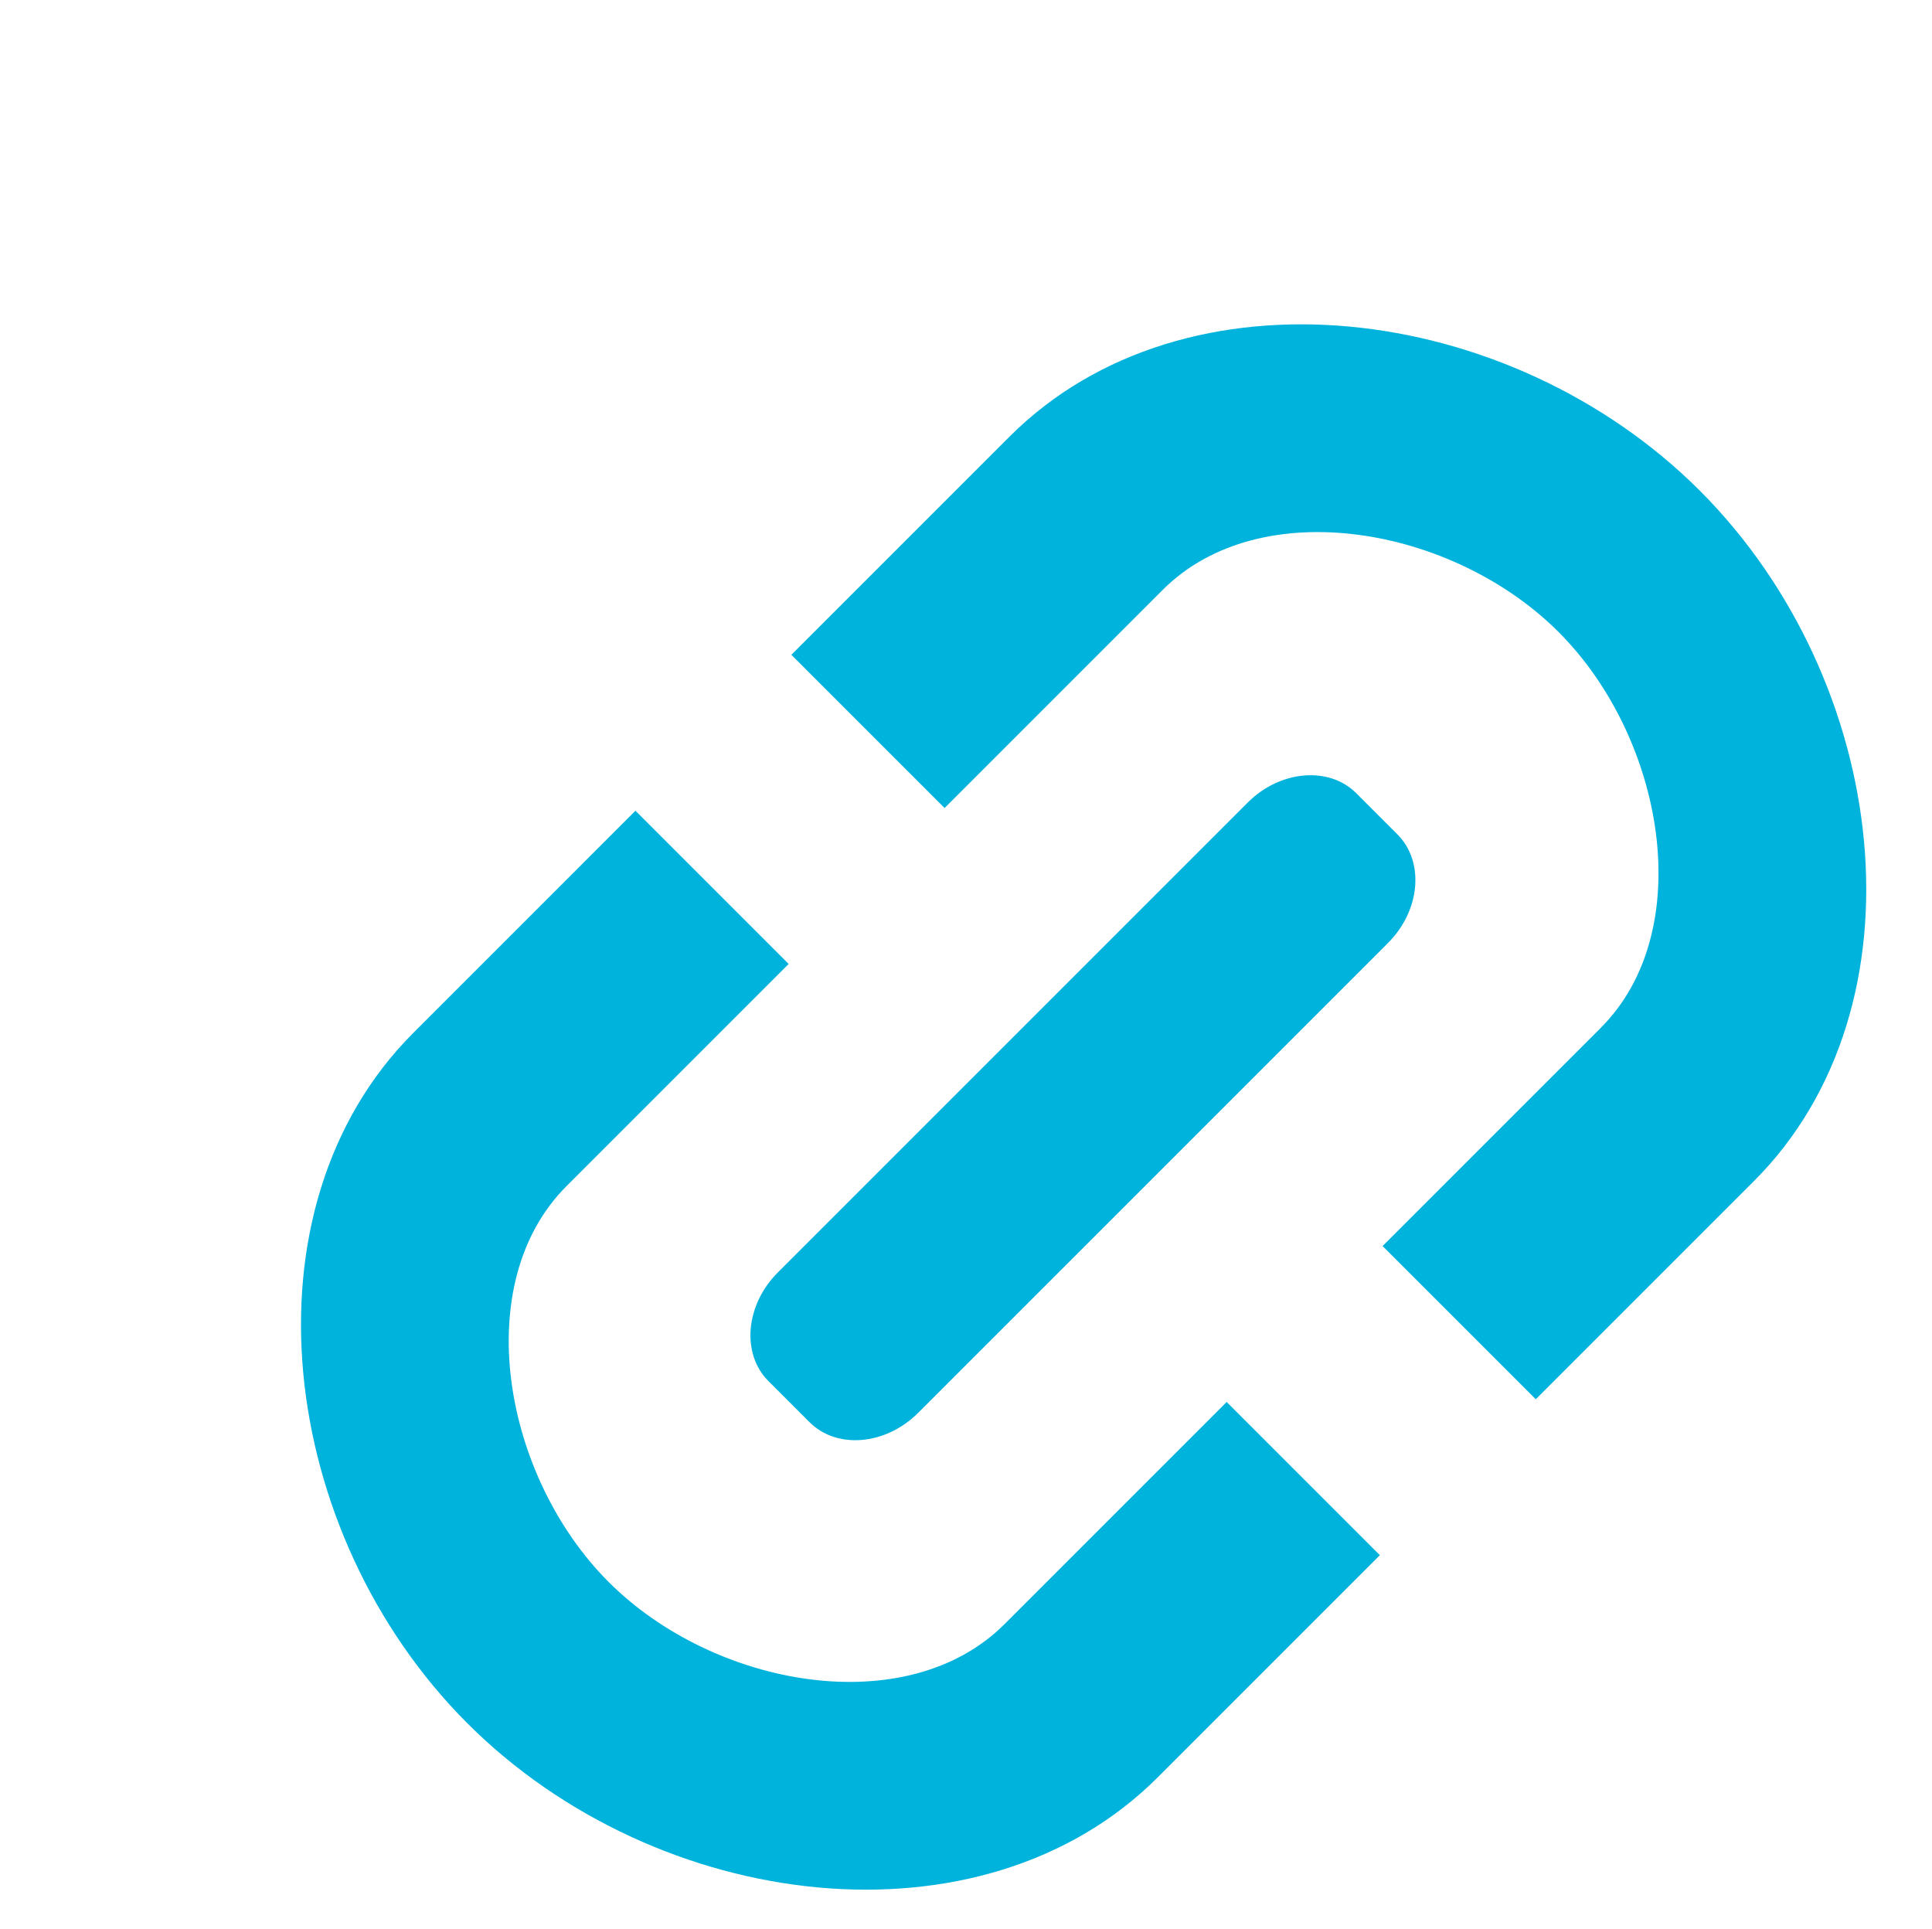
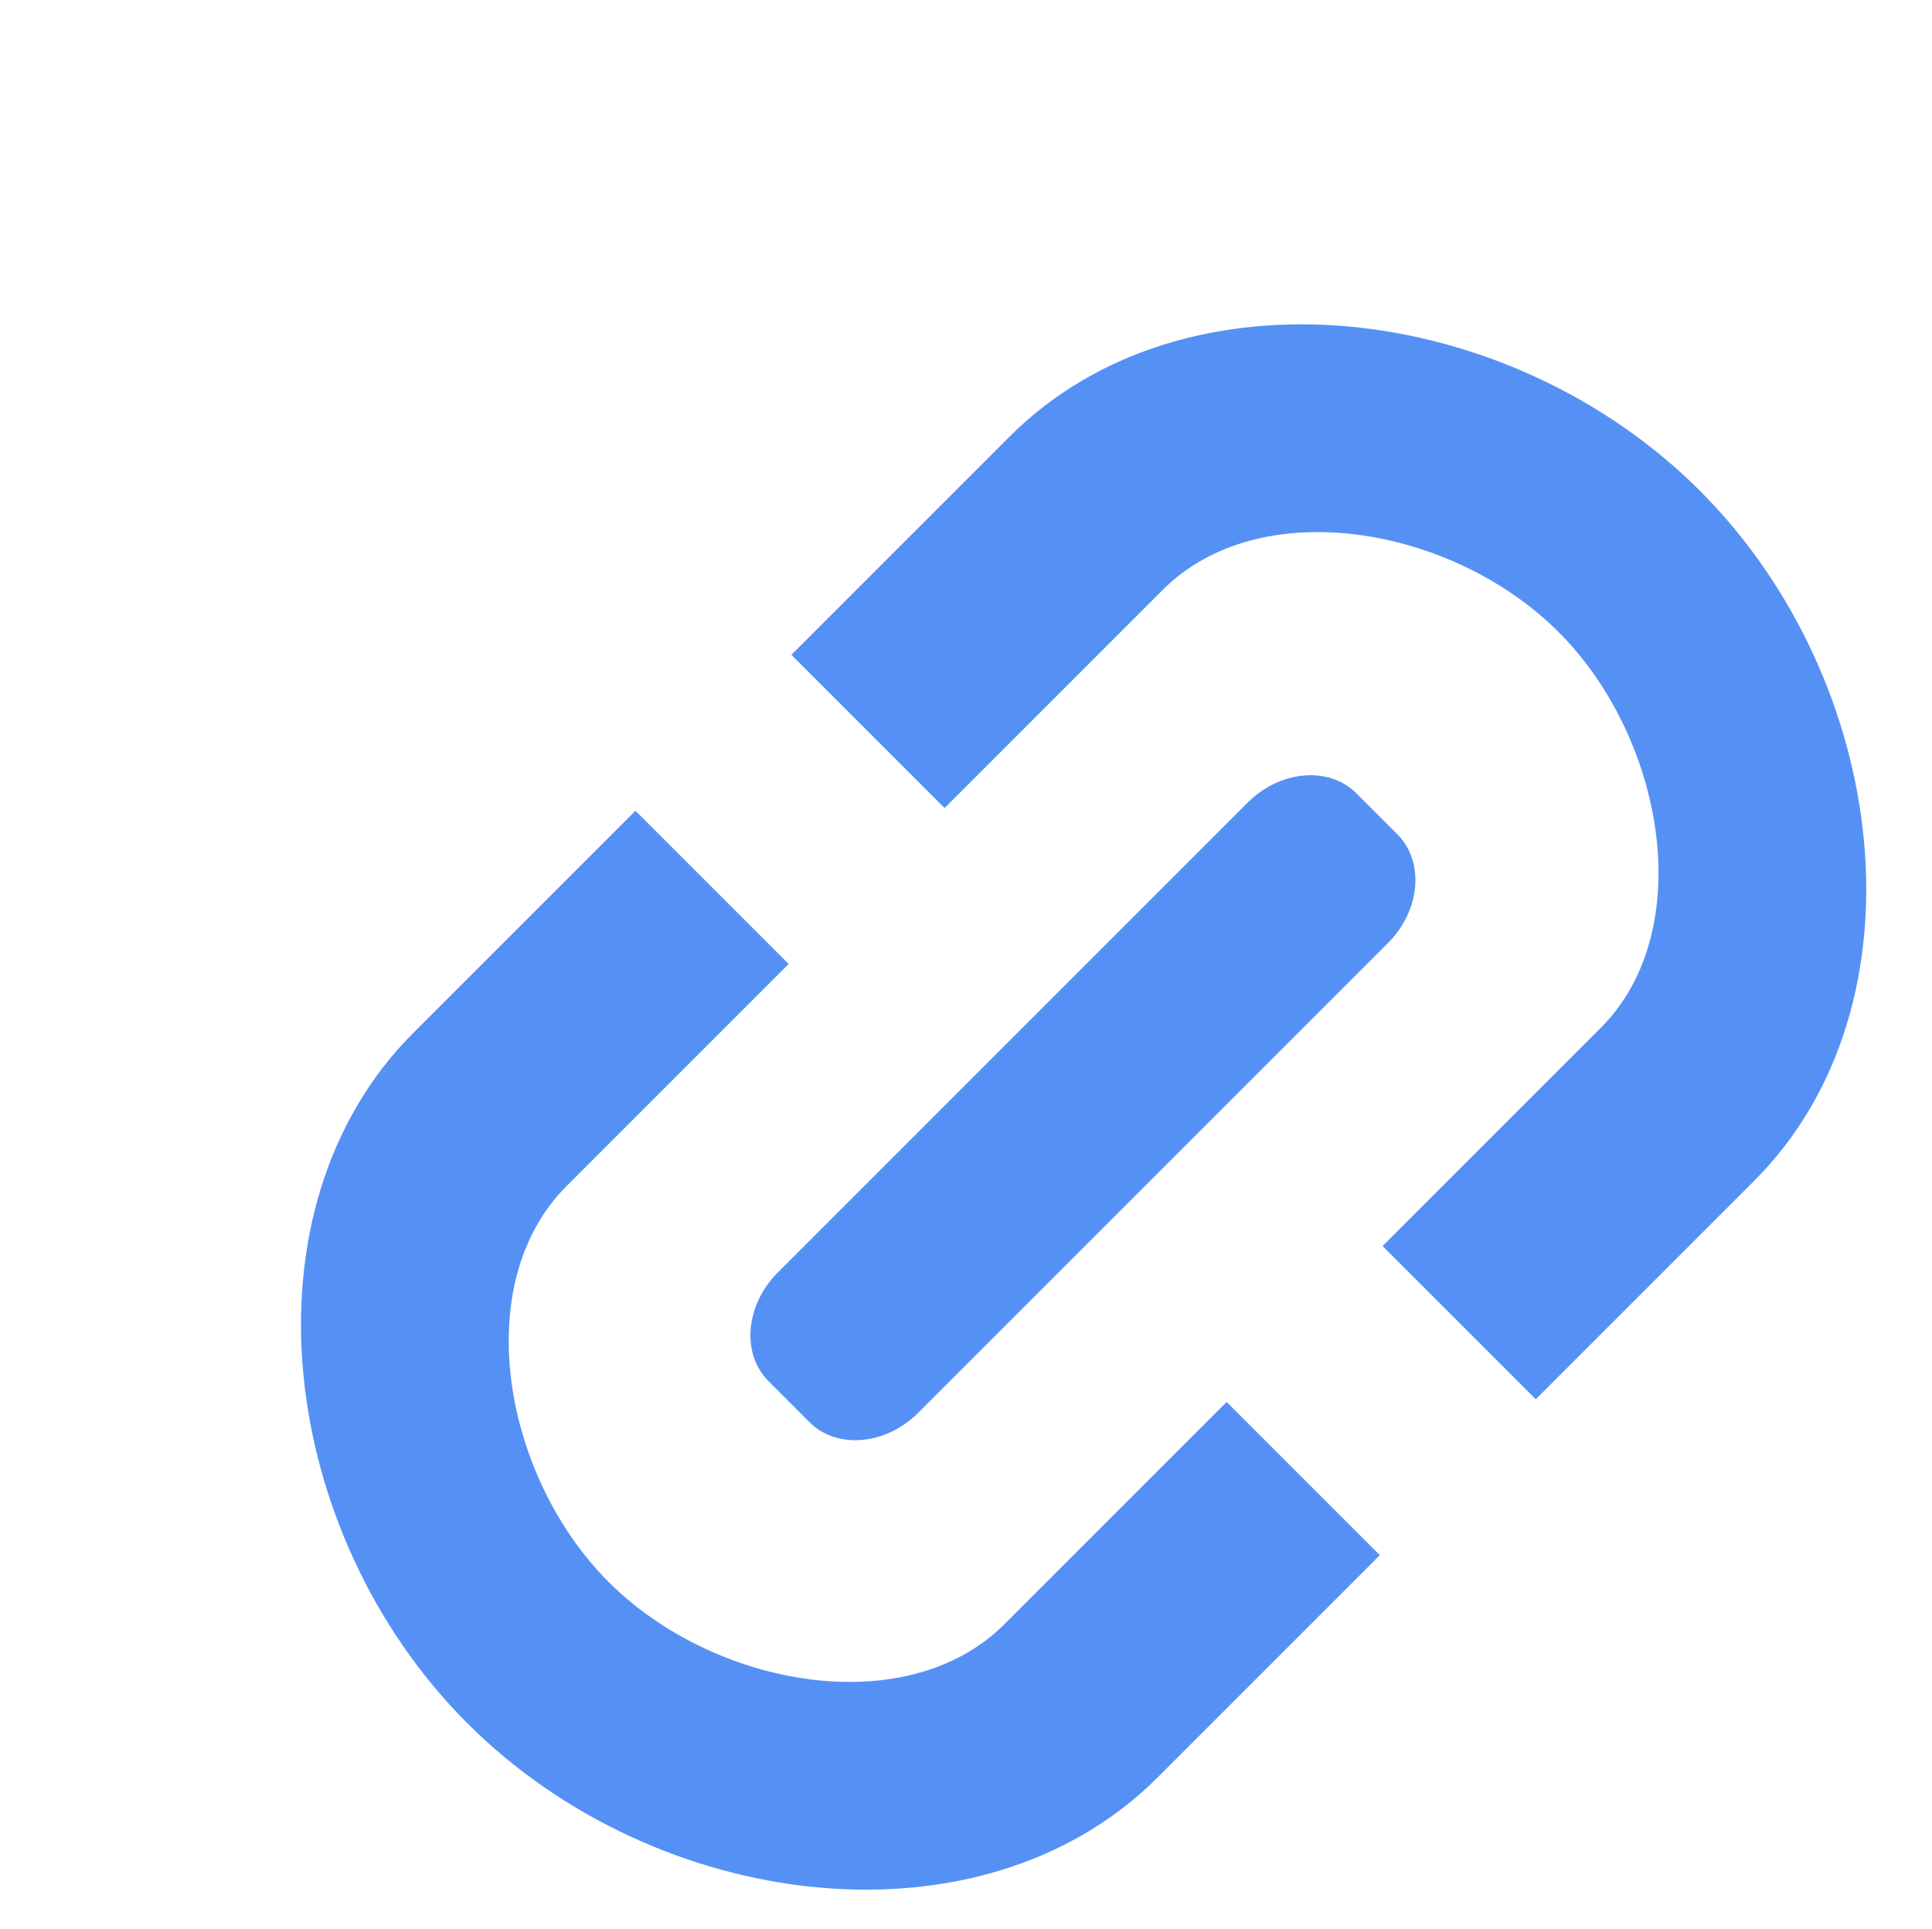
<svg xmlns="http://www.w3.org/2000/svg" version="1.1" id="Layer_1" x="0px" y="0px" width="501px" height="500px" viewBox="0 0 501 500" enable-background="new 0 0 501 500" xml:space="preserve">
-   <g>
-     <path fill="#00B3DD" d="M454.834,306.256l-56.578,56.578l-39.73-39.73l56.578-56.578c25.283-25.283,16.478-75.227-10.938-102.642   c-27.415-27.415-77.359-36.221-102.642-10.938l-56.578,56.578l-39.73-39.729l56.578-56.578   c45.486-45.486,129.69-35.294,179.012,14.028S500.32,260.77,454.834,306.256z" />
-     <path fill="#00B3DD" d="M357.822,403.269l-57.616,57.616c-45.486,45.486-129.69,35.294-179.011-14.028   S61.68,313.332,107.166,267.846l57.616-57.617l39.73,39.73l-57.616,57.616c-25.284,25.284-16.478,75.227,10.938,102.642   c27.415,27.415,77.359,36.221,102.642,10.938l57.616-57.616L357.822,403.269z" />
+   <g opacity="0.9">
+     <path fill="#4285F4" d="M454.834,306.256l-56.578,56.578l-39.73-39.73l56.578-56.578c25.283-25.283,16.478-75.227-10.938-102.642   c-27.415-27.415-77.359-36.221-102.642-10.938l-56.578,56.578l-39.73-39.729l56.578-56.578   c45.486-45.486,129.69-35.294,179.012,14.028S500.32,260.77,454.834,306.256z" />
+     <path fill="#4285F4" d="M357.822,403.269l-57.616,57.616c-45.486,45.486-129.69,35.294-179.011-14.028   S61.68,313.332,107.166,267.846l57.616-57.617l39.73,39.73l-57.616,57.616c-25.284,25.284-16.478,75.227,10.938,102.642   c27.415,27.415,77.359,36.221,102.642,10.938l57.616-57.616L357.822,403.269z" />
    <g>
      <g>
        <g>
-           <path fill="#00B3DD" d="M199.269,358.123c-7.077-7.077-5.983-19.752,2.431-28.166L323.54,208.119      c8.414-8.414,21.089-9.507,28.166-2.431l10.661,10.661c7.077,7.077,5.983,19.752-2.431,28.166L238.097,366.353      c-8.414,8.414-21.089,9.508-28.166,2.431L199.269,358.123z" />
+           <path fill="#4285F4" d="M199.269,358.123c-7.077-7.077-5.983-19.752,2.431-28.166l121.84-121.838      c8.414-8.414,21.089-9.507,28.166-2.431l10.661,10.661c7.077,7.077,5.983,19.752-2.431,28.166L238.097,366.353      c-8.414,8.414-21.089,9.508-28.166,2.431L199.269,358.123z" />
        </g>
      </g>
    </g>
  </g>
</svg>
